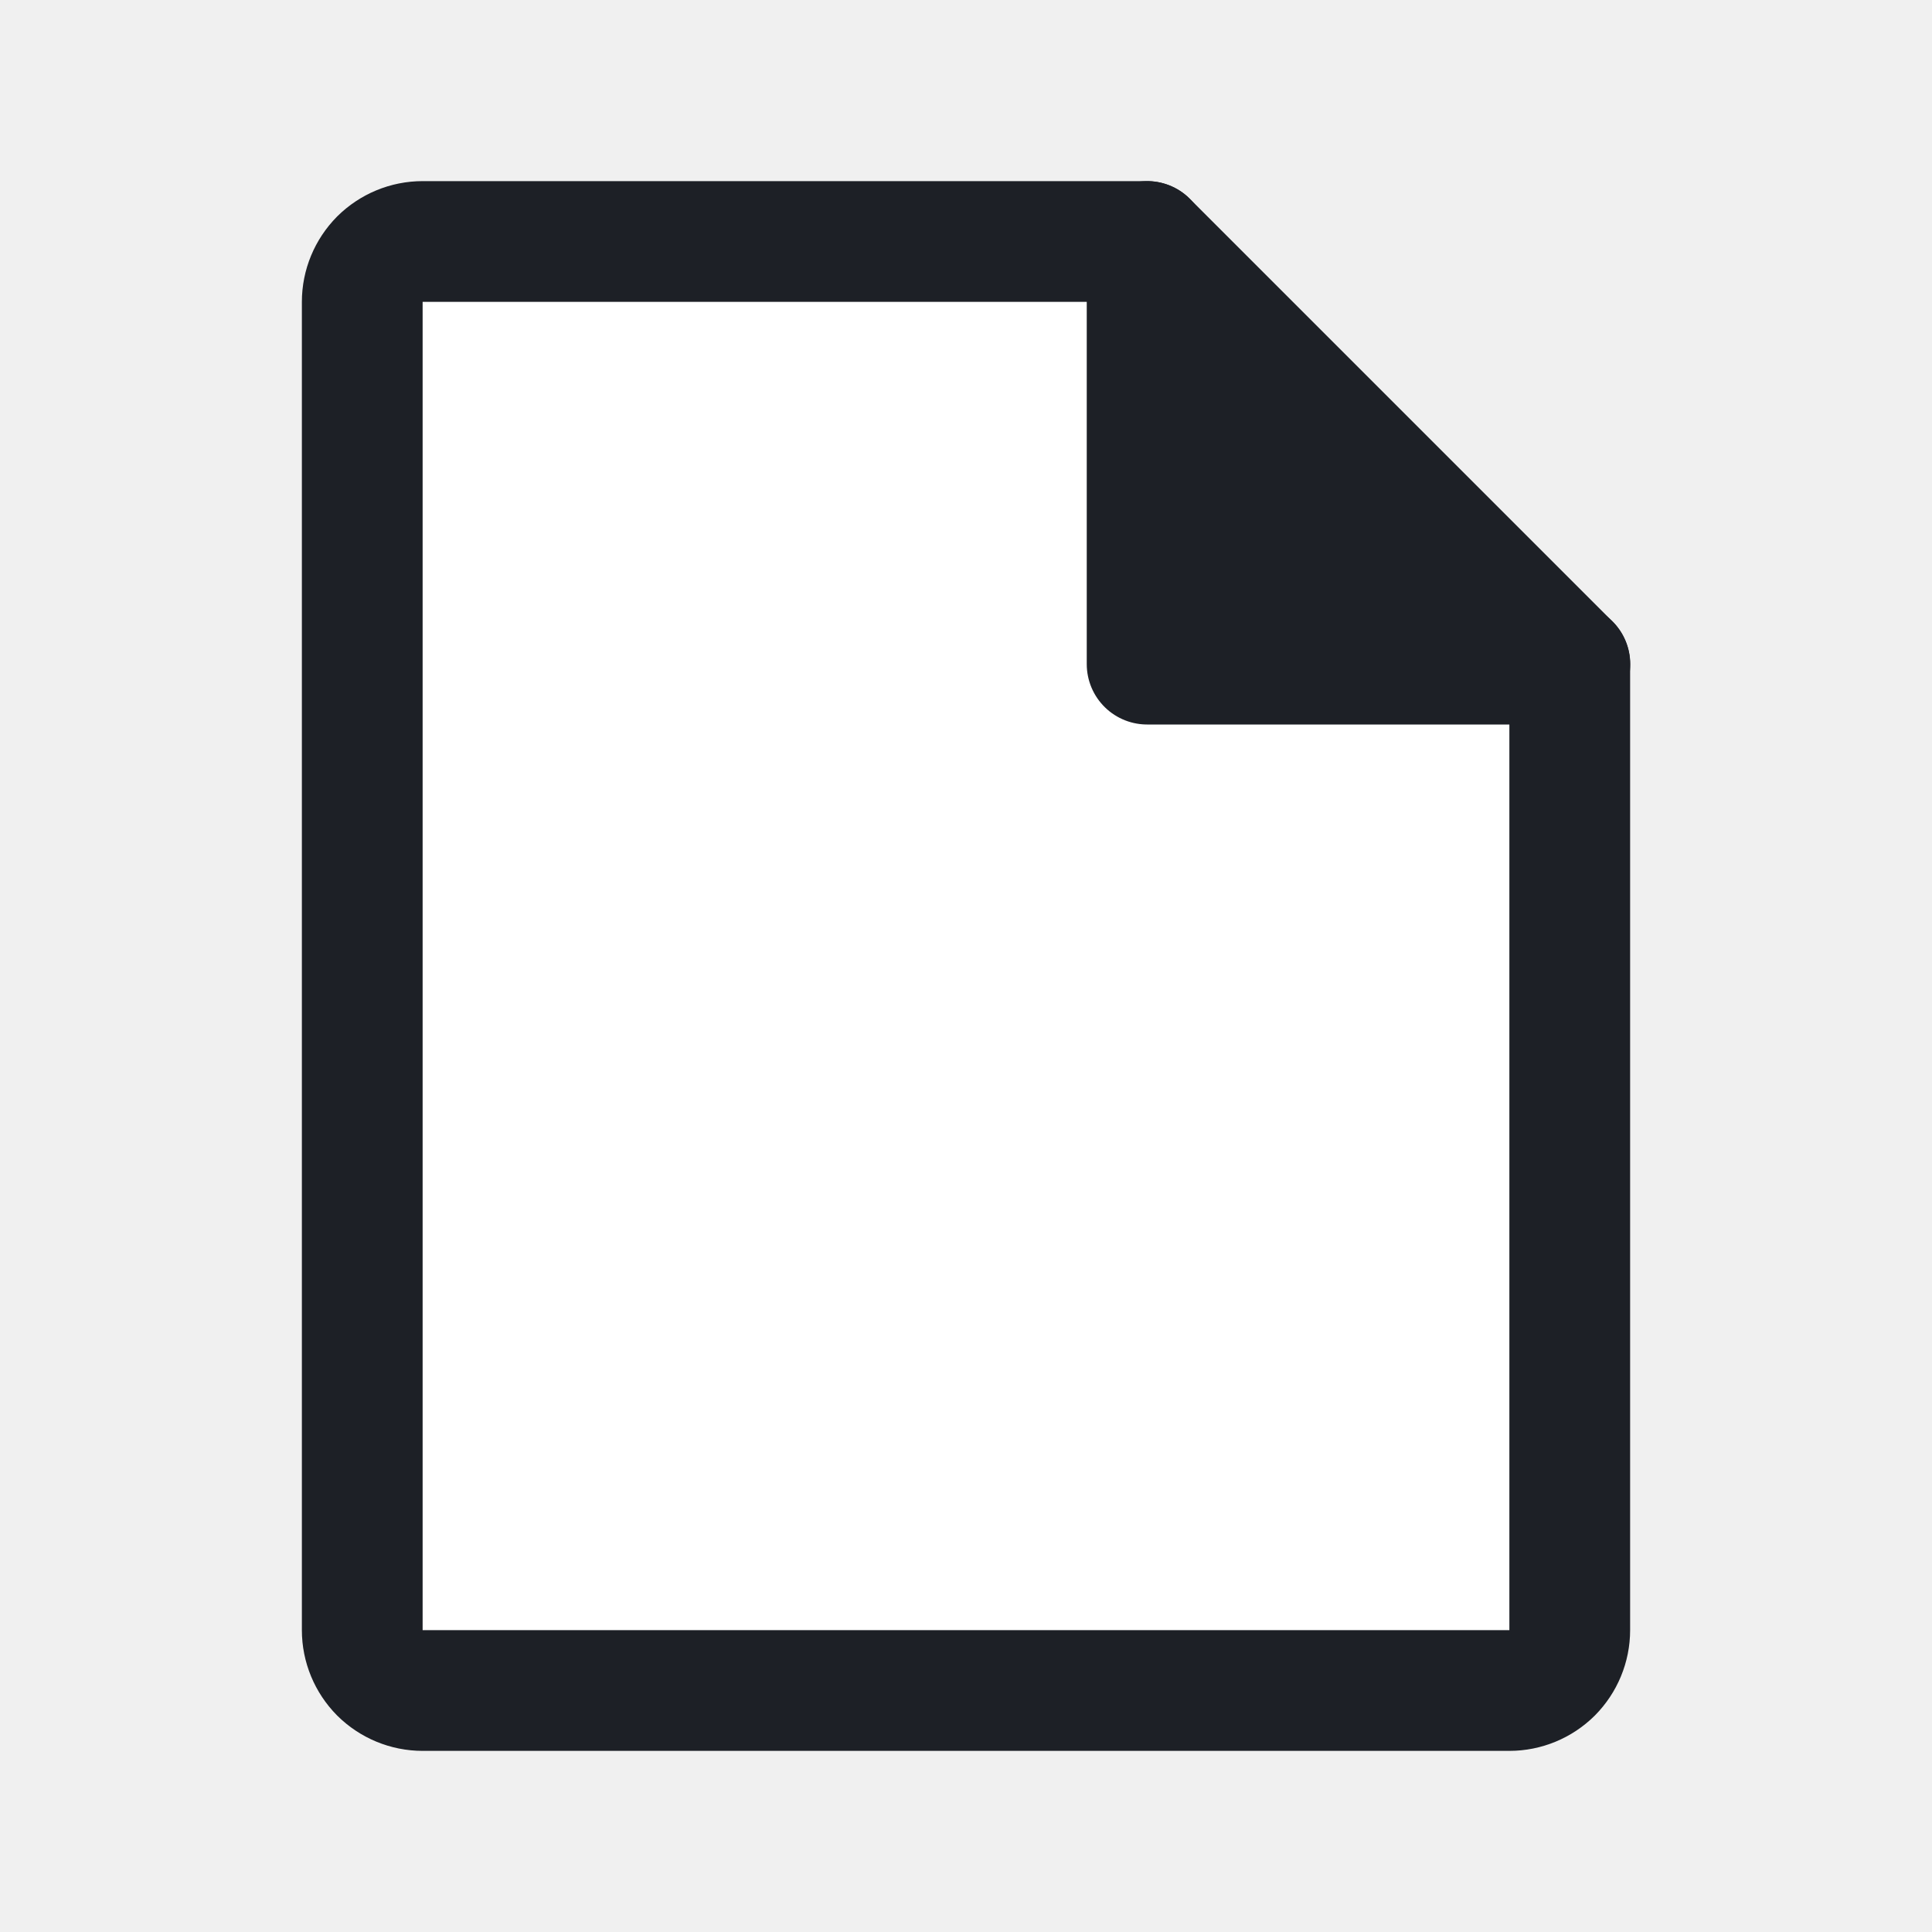
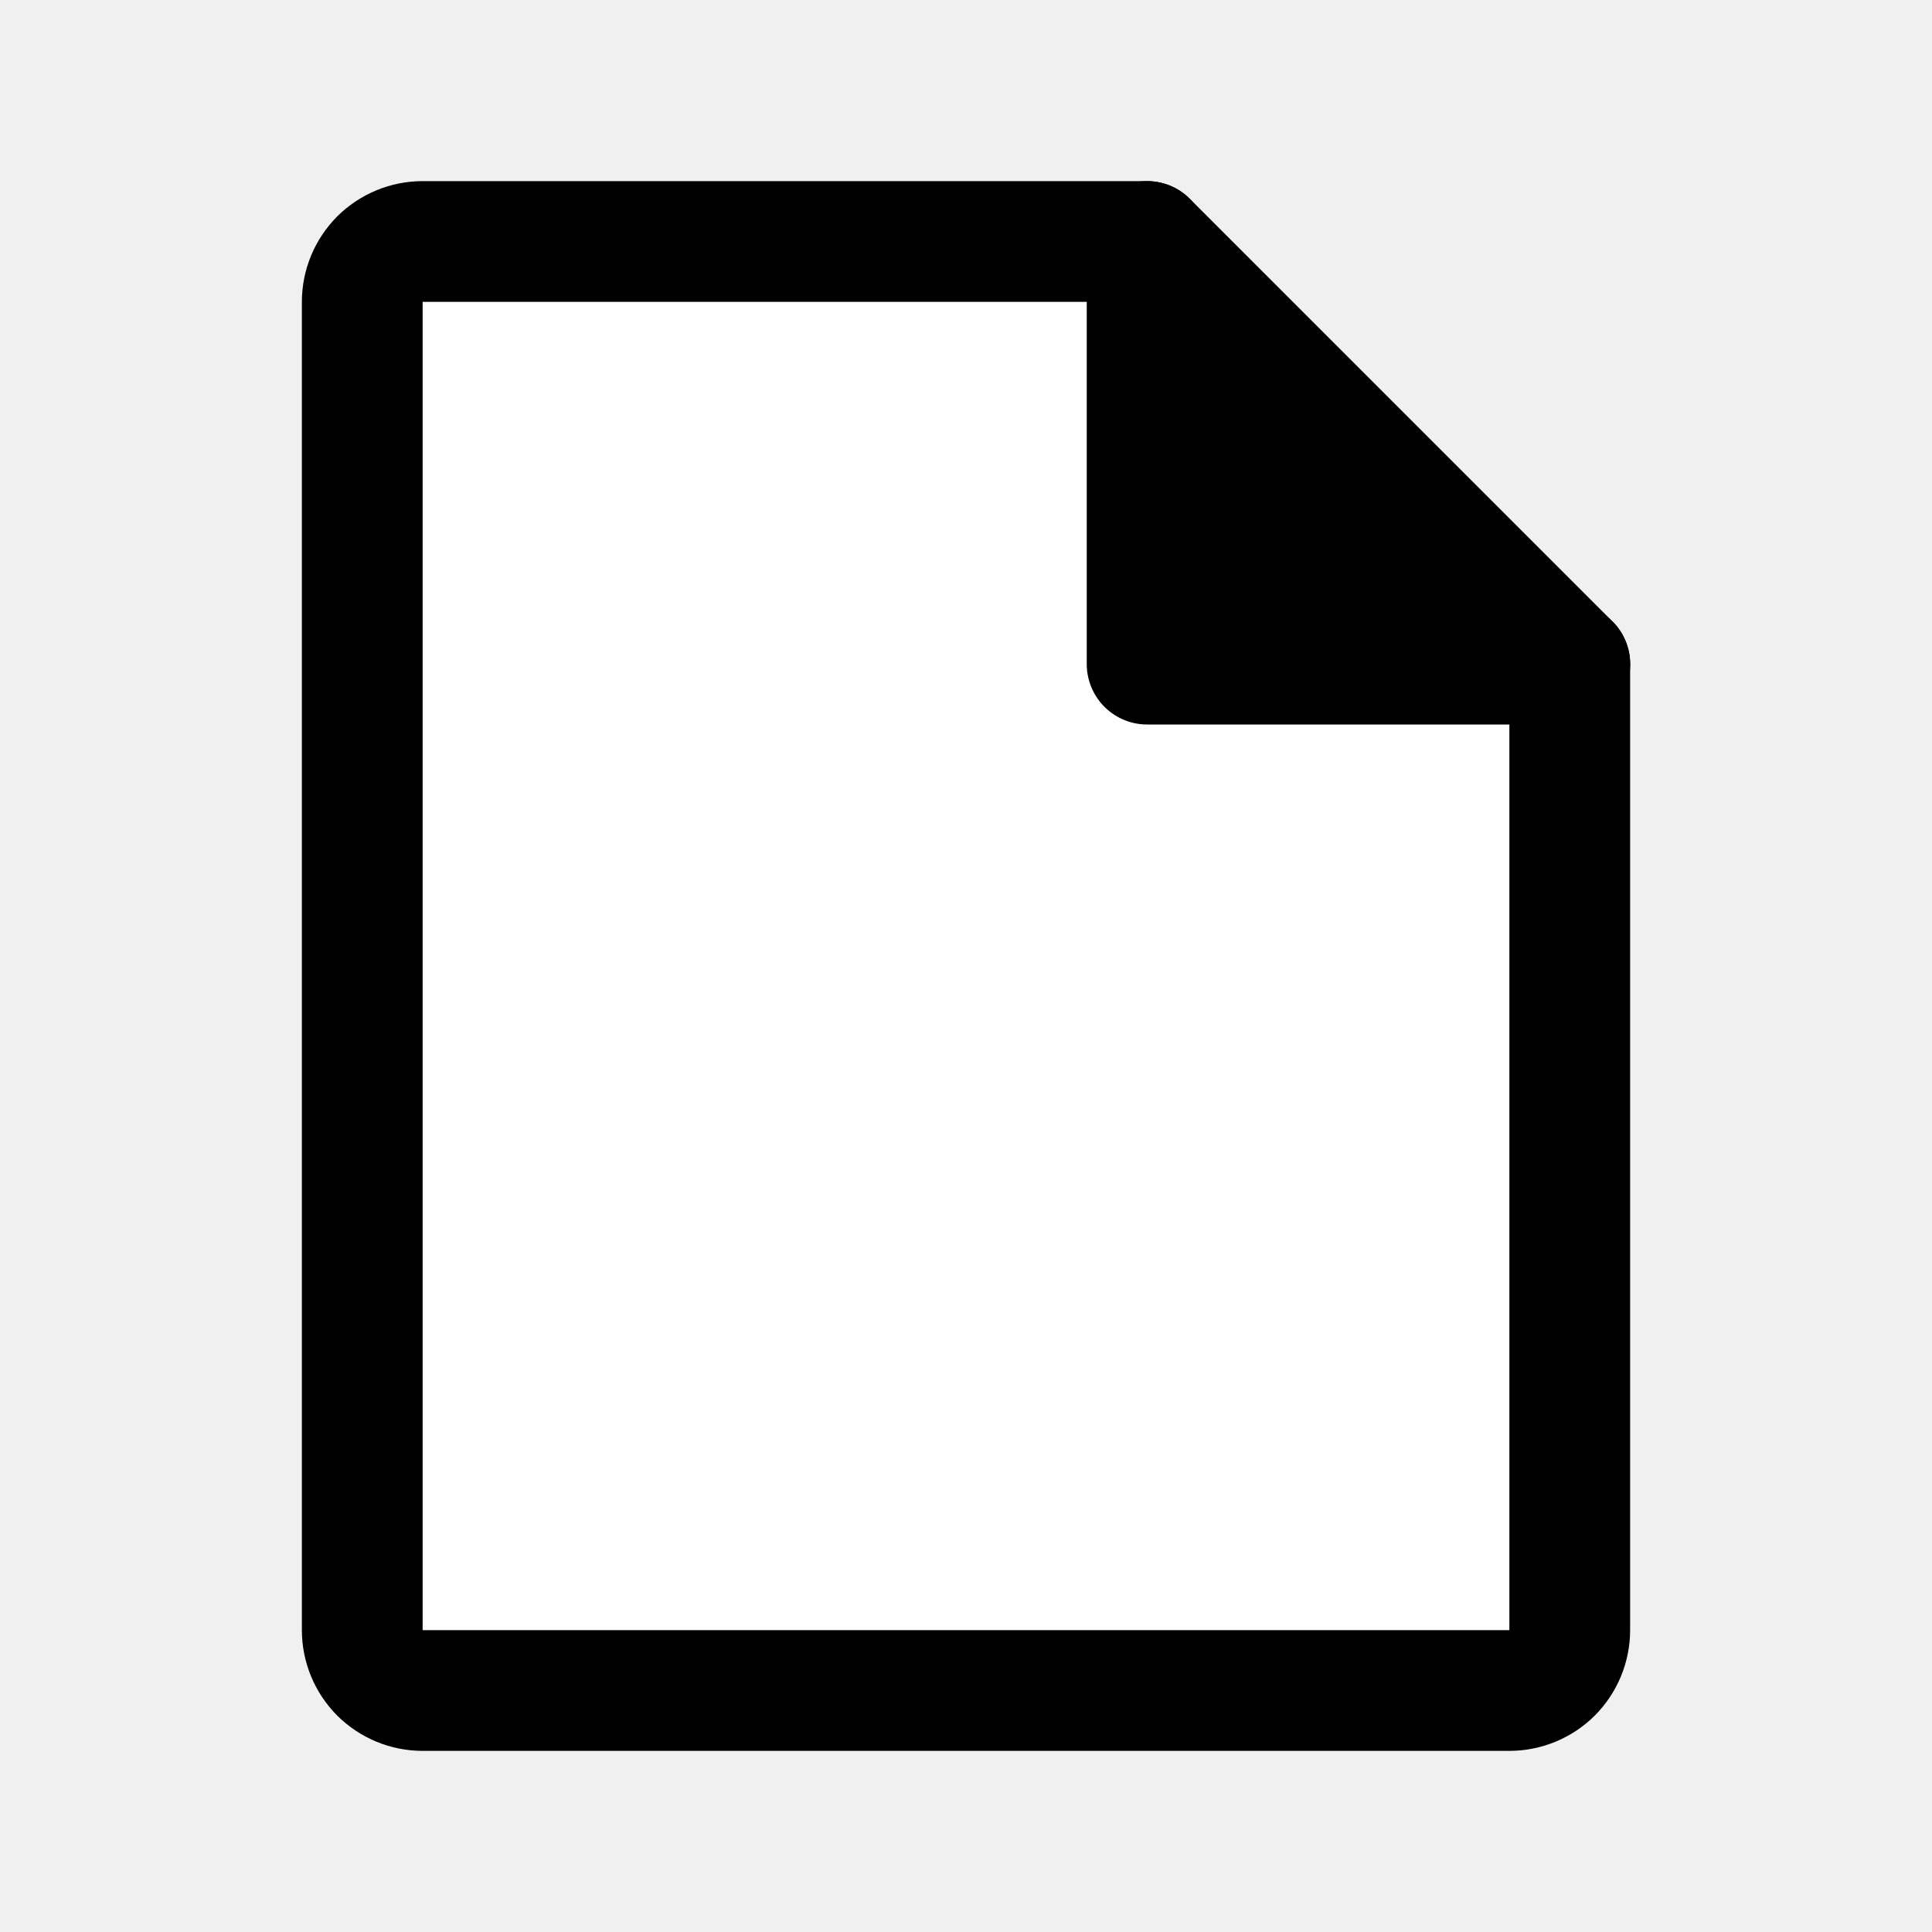
<svg xmlns="http://www.w3.org/2000/svg" width="16" height="16" viewBox="0 0 16 16" fill="none">
-   <path d="M12.5 14H3.5C3.367 14 3.24 13.947 3.146 13.854C3.053 13.76 3 13.633 3 13.5V2.5C3 2.367 3.053 2.24 3.146 2.146C3.24 2.053 3.367 2 3.5 2H9.5L13 5.5V13.5C13 13.633 12.947 13.76 12.854 13.854C12.76 13.947 12.633 14 12.5 14Z" fill="white" stroke="#1D2026" stroke-linecap="round" stroke-linejoin="round" />
-   <path d="M9.5 2V5.5H13.001" fill="#1D2026" />
-   <path d="M9.5 2V5.5H13.001" stroke="#1D2026" stroke-linecap="round" stroke-linejoin="round" />
+   <path d="M12.5 14H3.5C3.367 14 3.24 13.947 3.146 13.854C3.053 13.76 3 13.633 3 13.5V2.5C3 2.367 3.053 2.24 3.146 2.146C3.24 2.053 3.367 2 3.5 2H9.5L13 5.5V13.5C13 13.633 12.947 13.76 12.854 13.854C12.76 13.947 12.633 14 12.5 14Z" fill="white" stroke="currentColor" stroke-linecap="round" stroke-linejoin="round" />
+   <path d="M9.5 2V5.5H13.001" fill="currentColor" />
+   <path d="M9.5 2V5.5H13.001" stroke="currentColor" stroke-linecap="round" stroke-linejoin="round" />
</svg>
